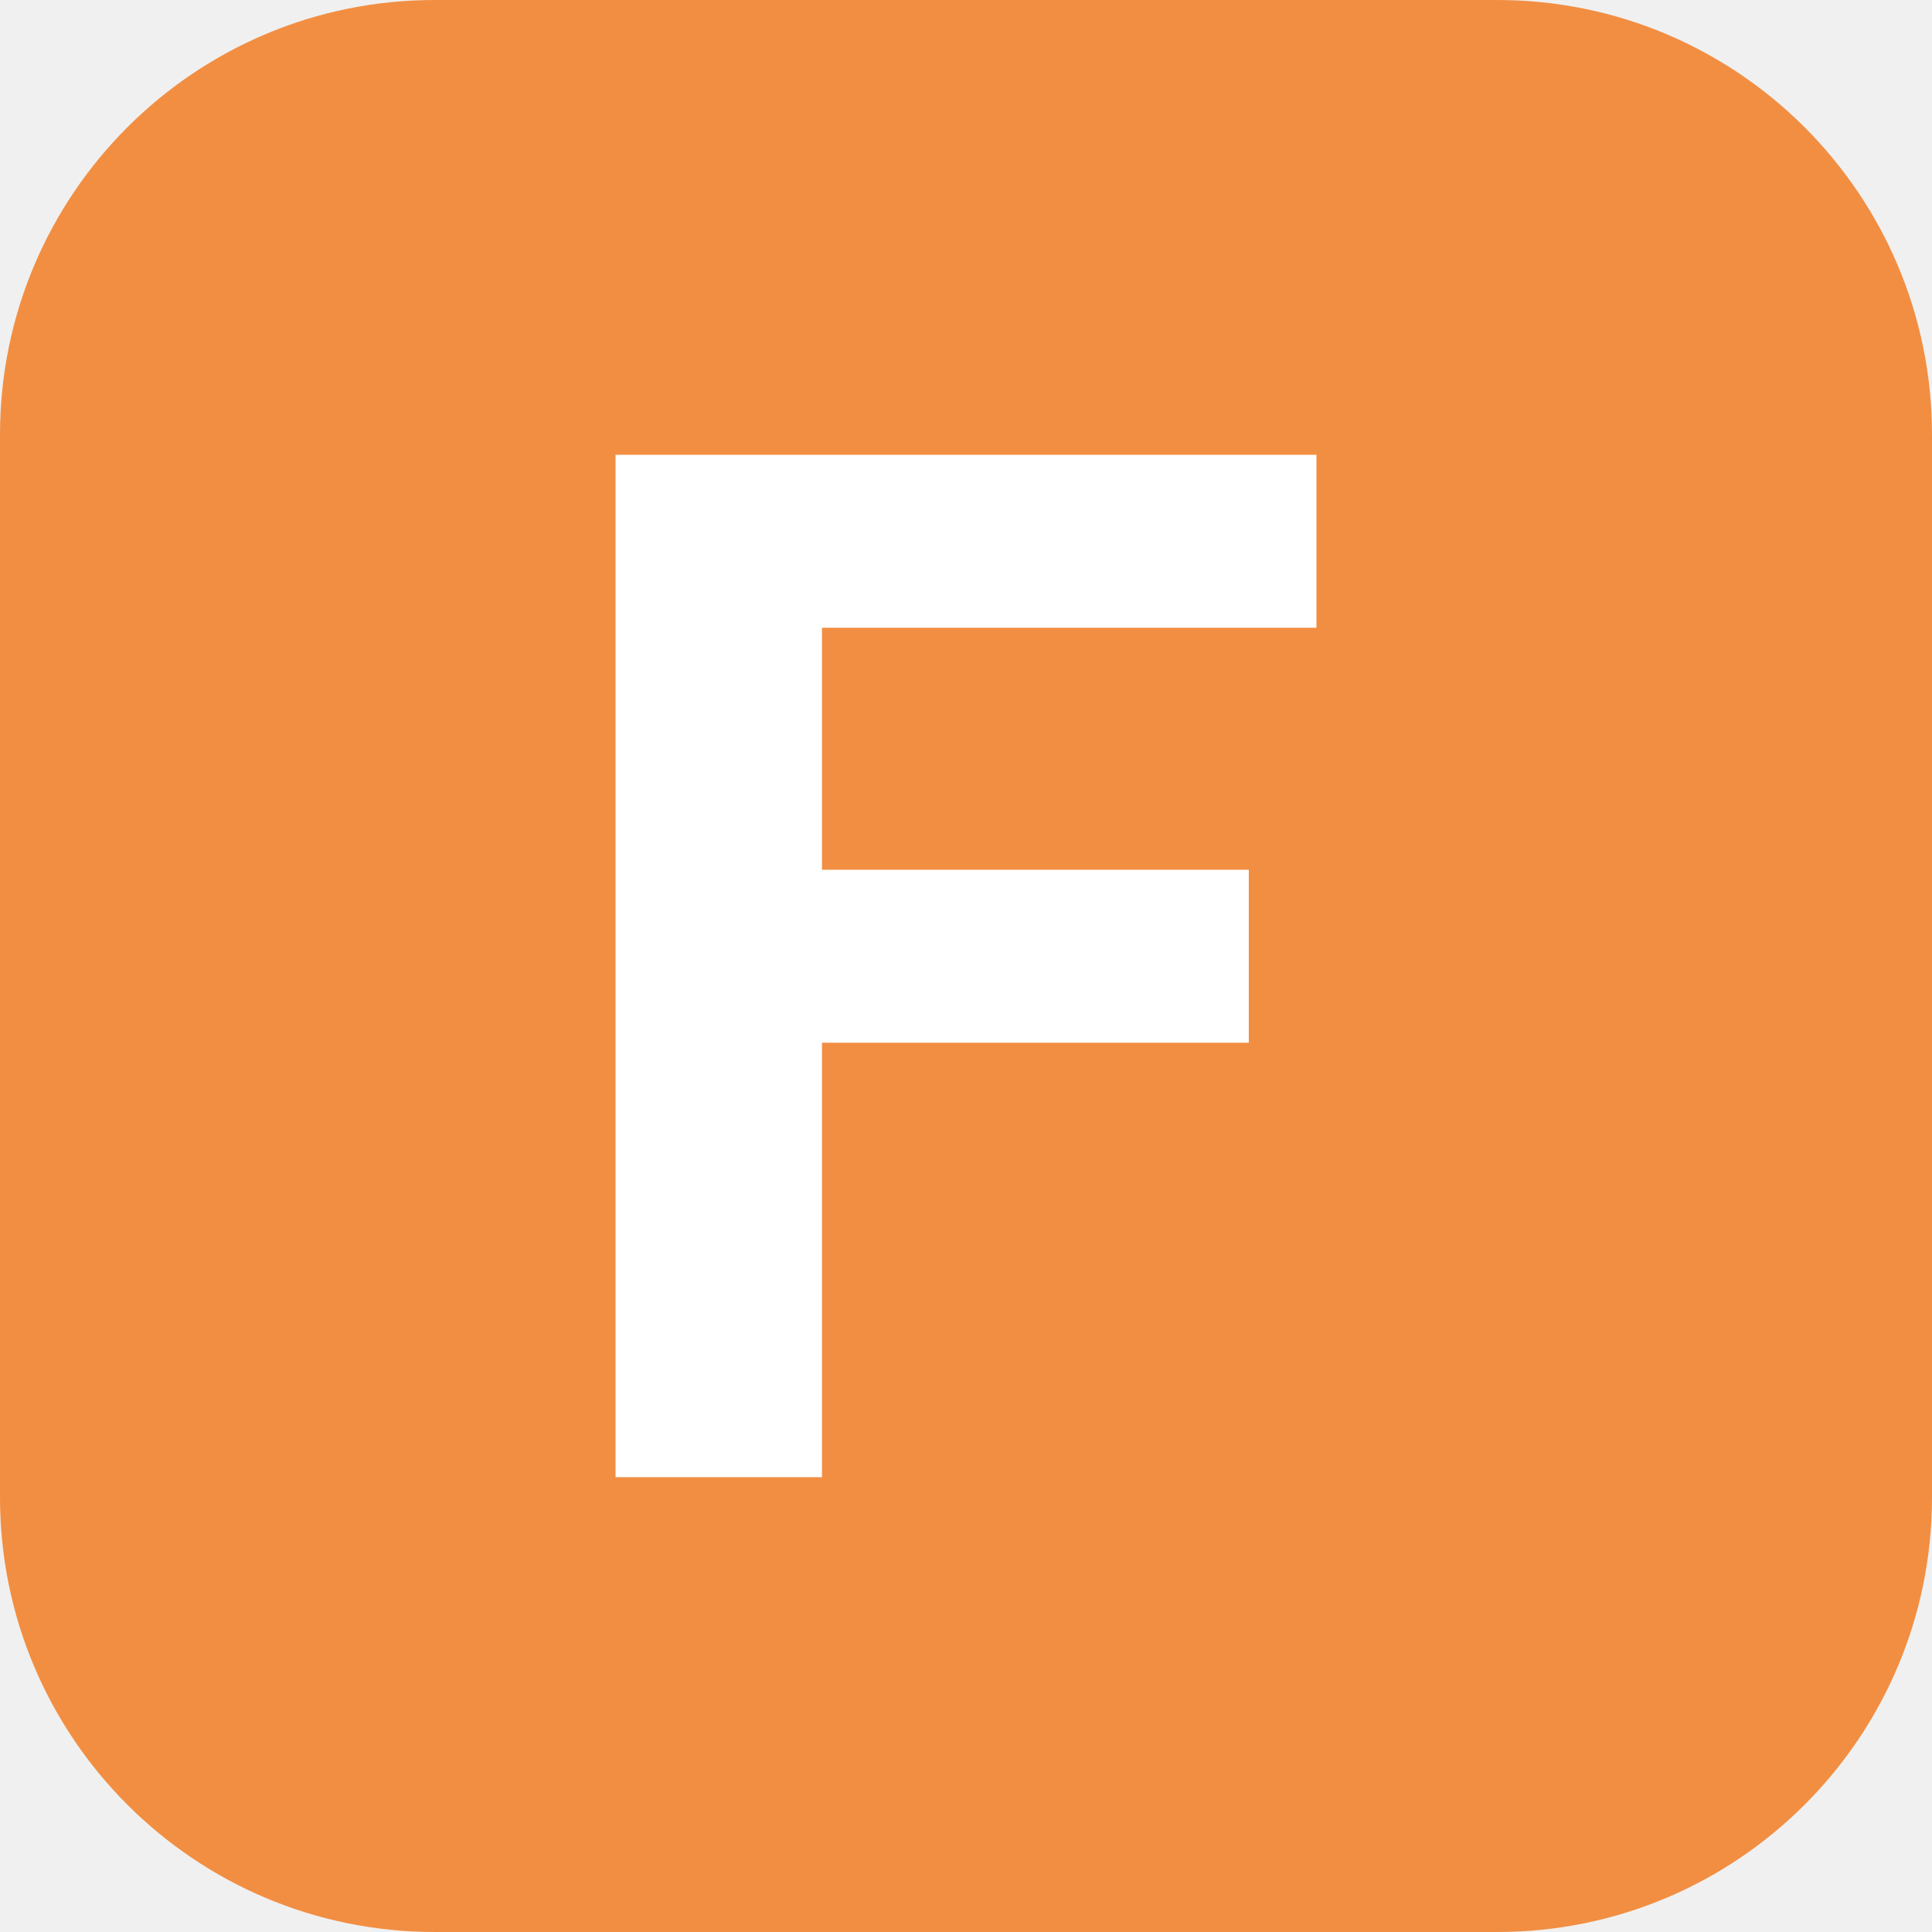
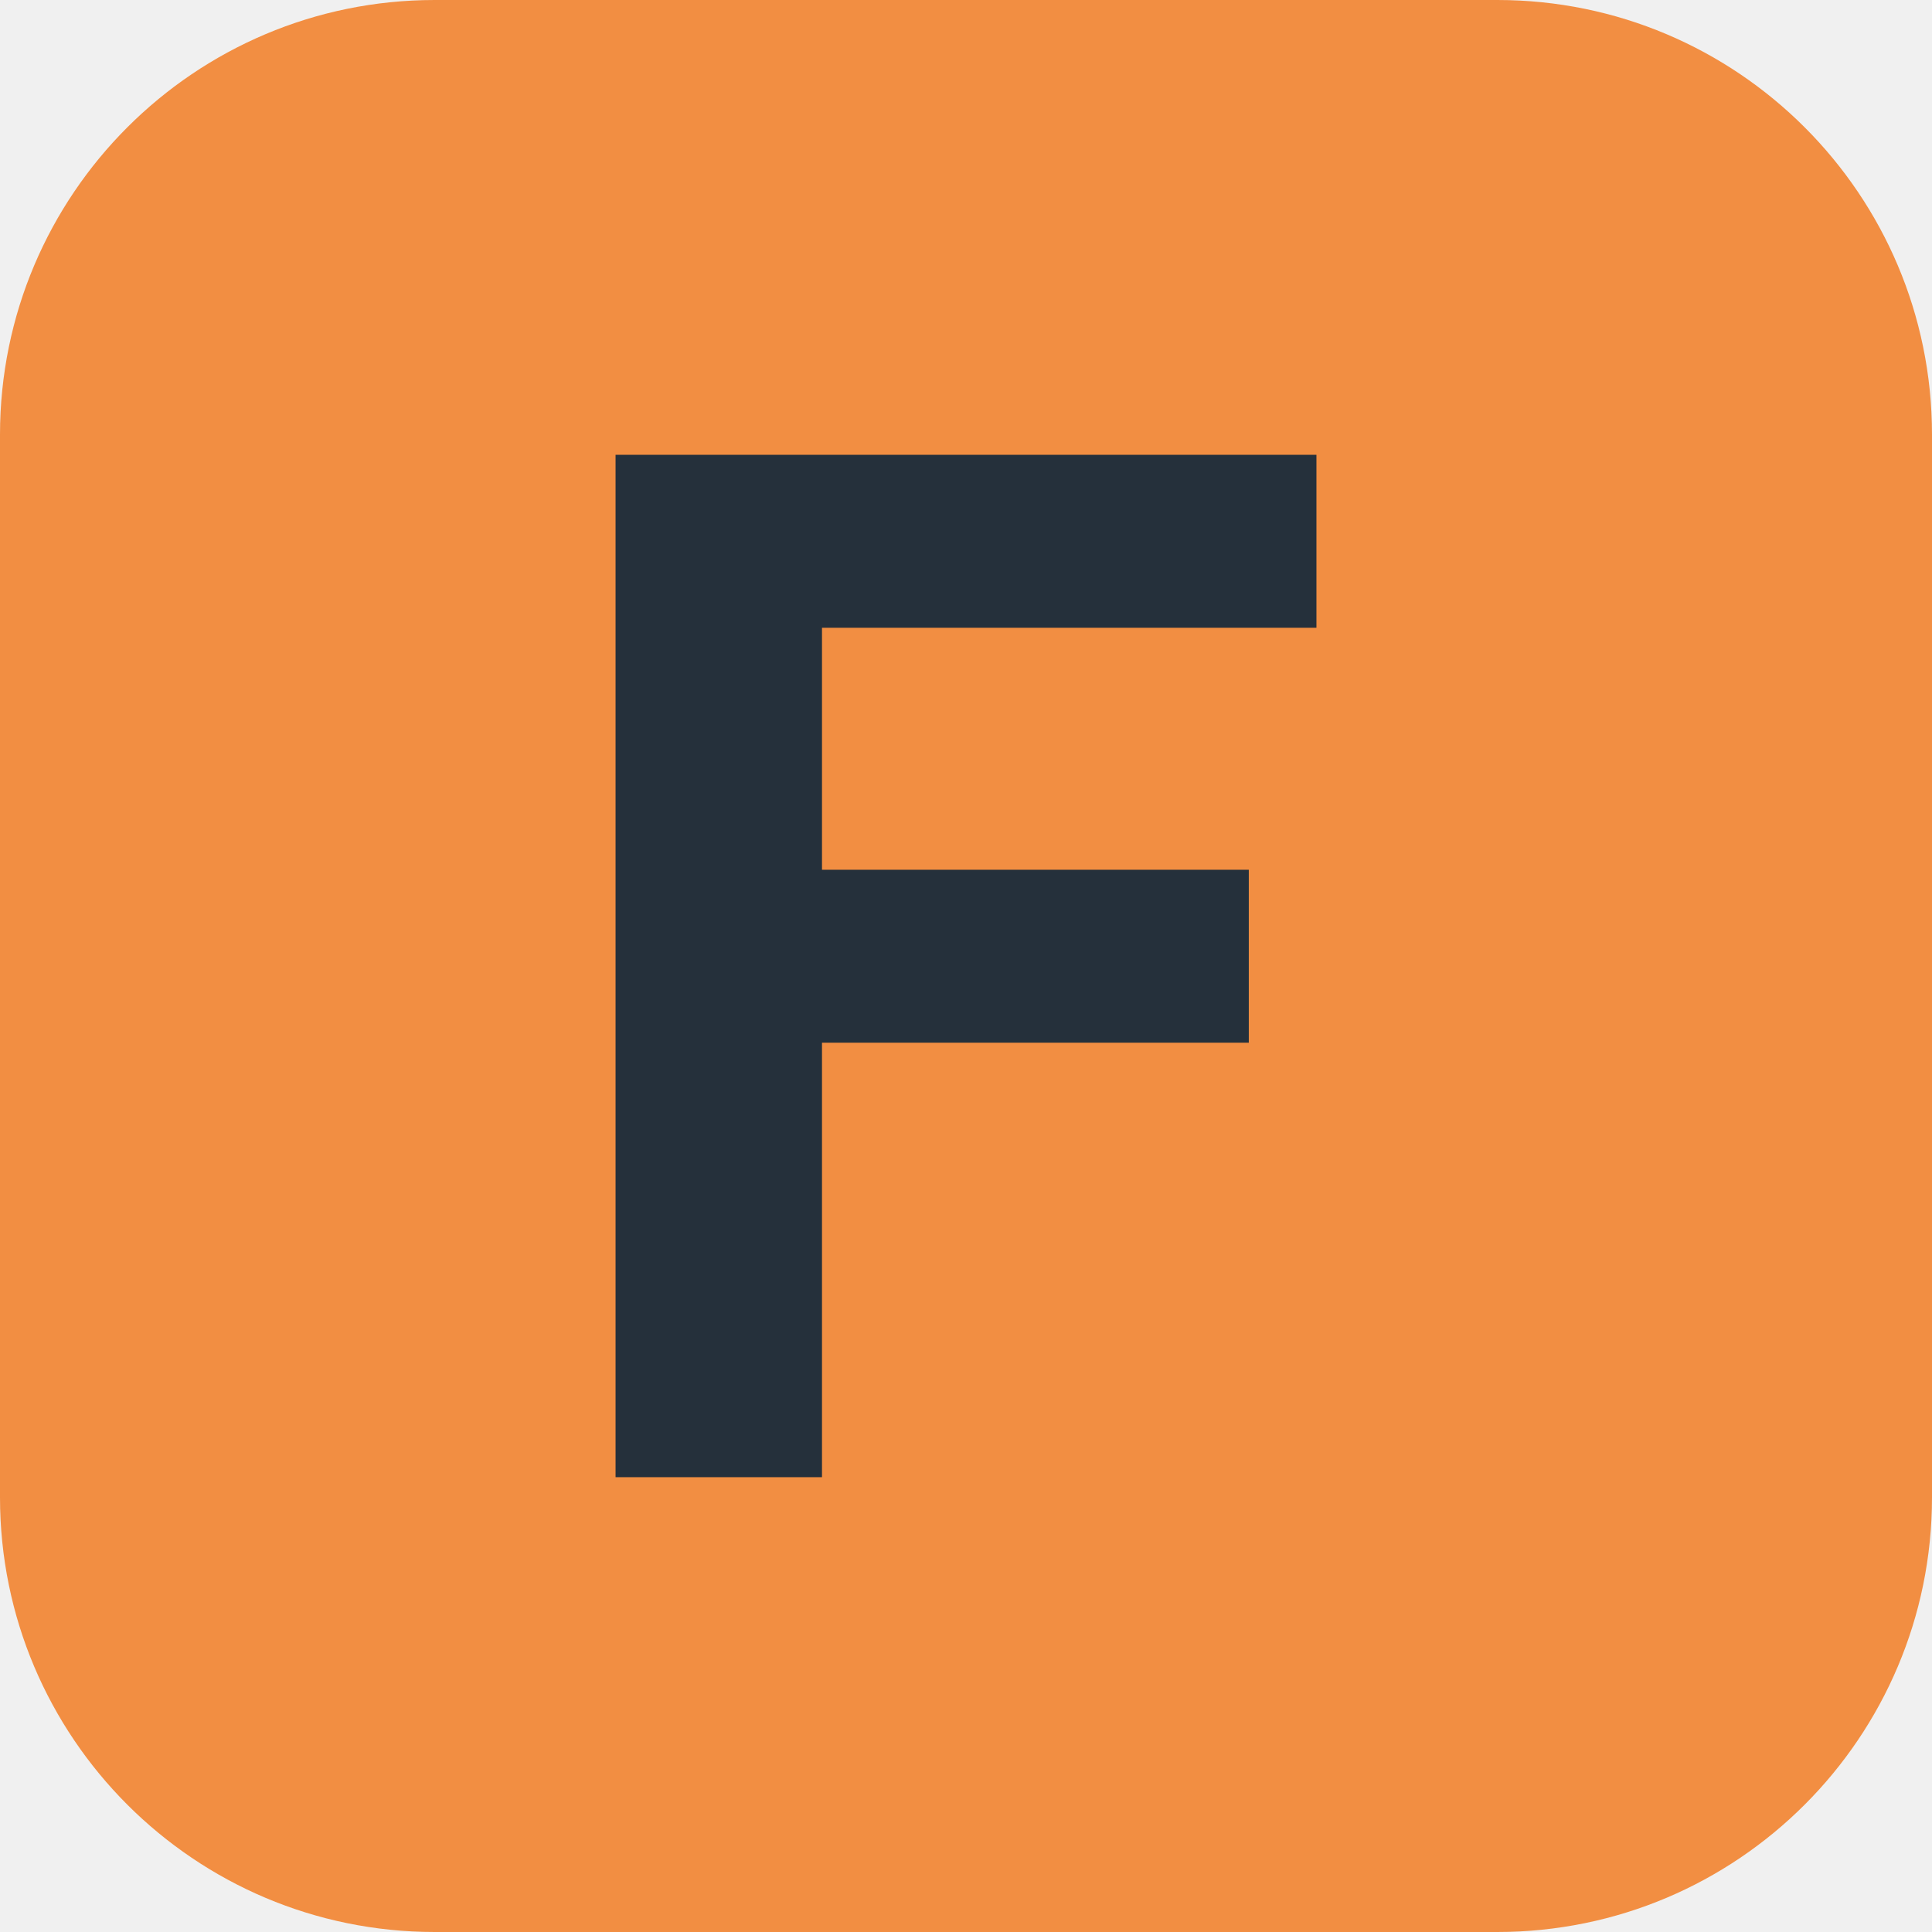
<svg xmlns="http://www.w3.org/2000/svg" width="250px" height="250px" viewBox="0 0 283.46 283.46">
  <rect fill="#F28E42" width="283.46" height="283.46" rx="63.78" />
  <g transform="translate(74.864 216.730) scale(0.10232 -0.10232)">
-     <path fill="#ffffff" d="M151 0V1466H1156V1218H447V871H1059V623H447V0Z" />
+     <path fill="#25303B" d="M151 0V1466H1156V1218H447V871H1059V623H447V0Z" />
  </g>
</svg>
